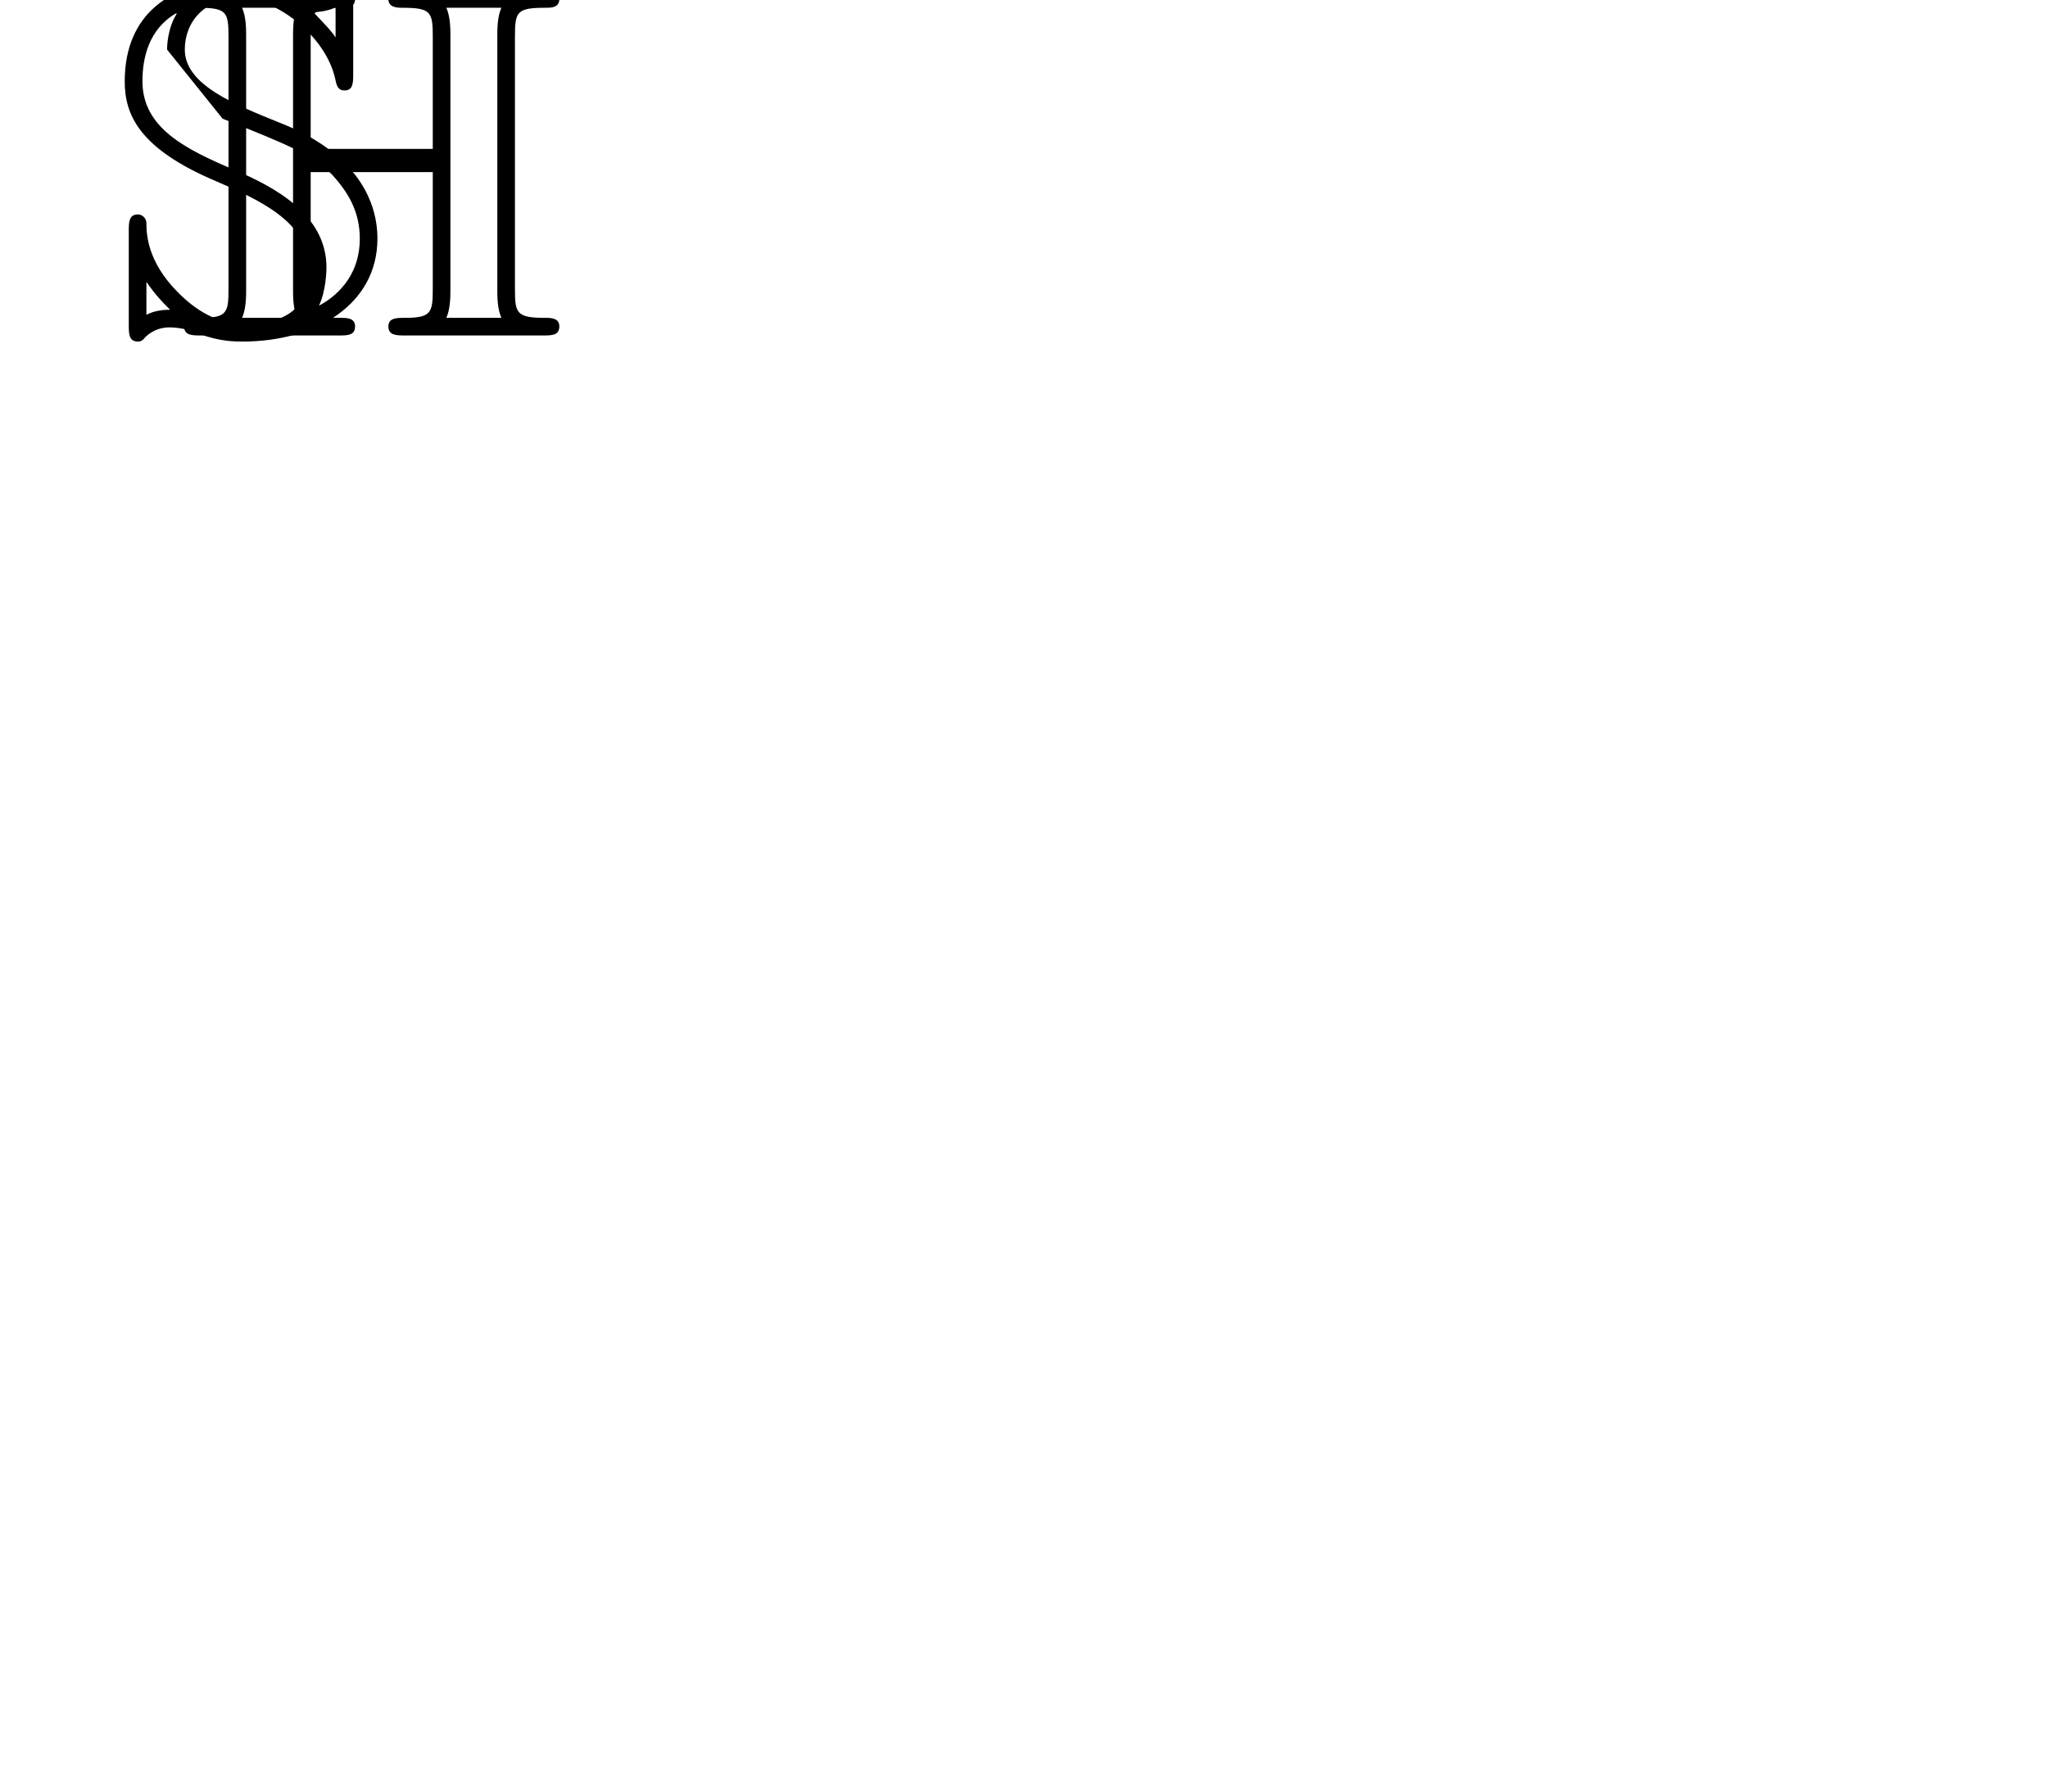
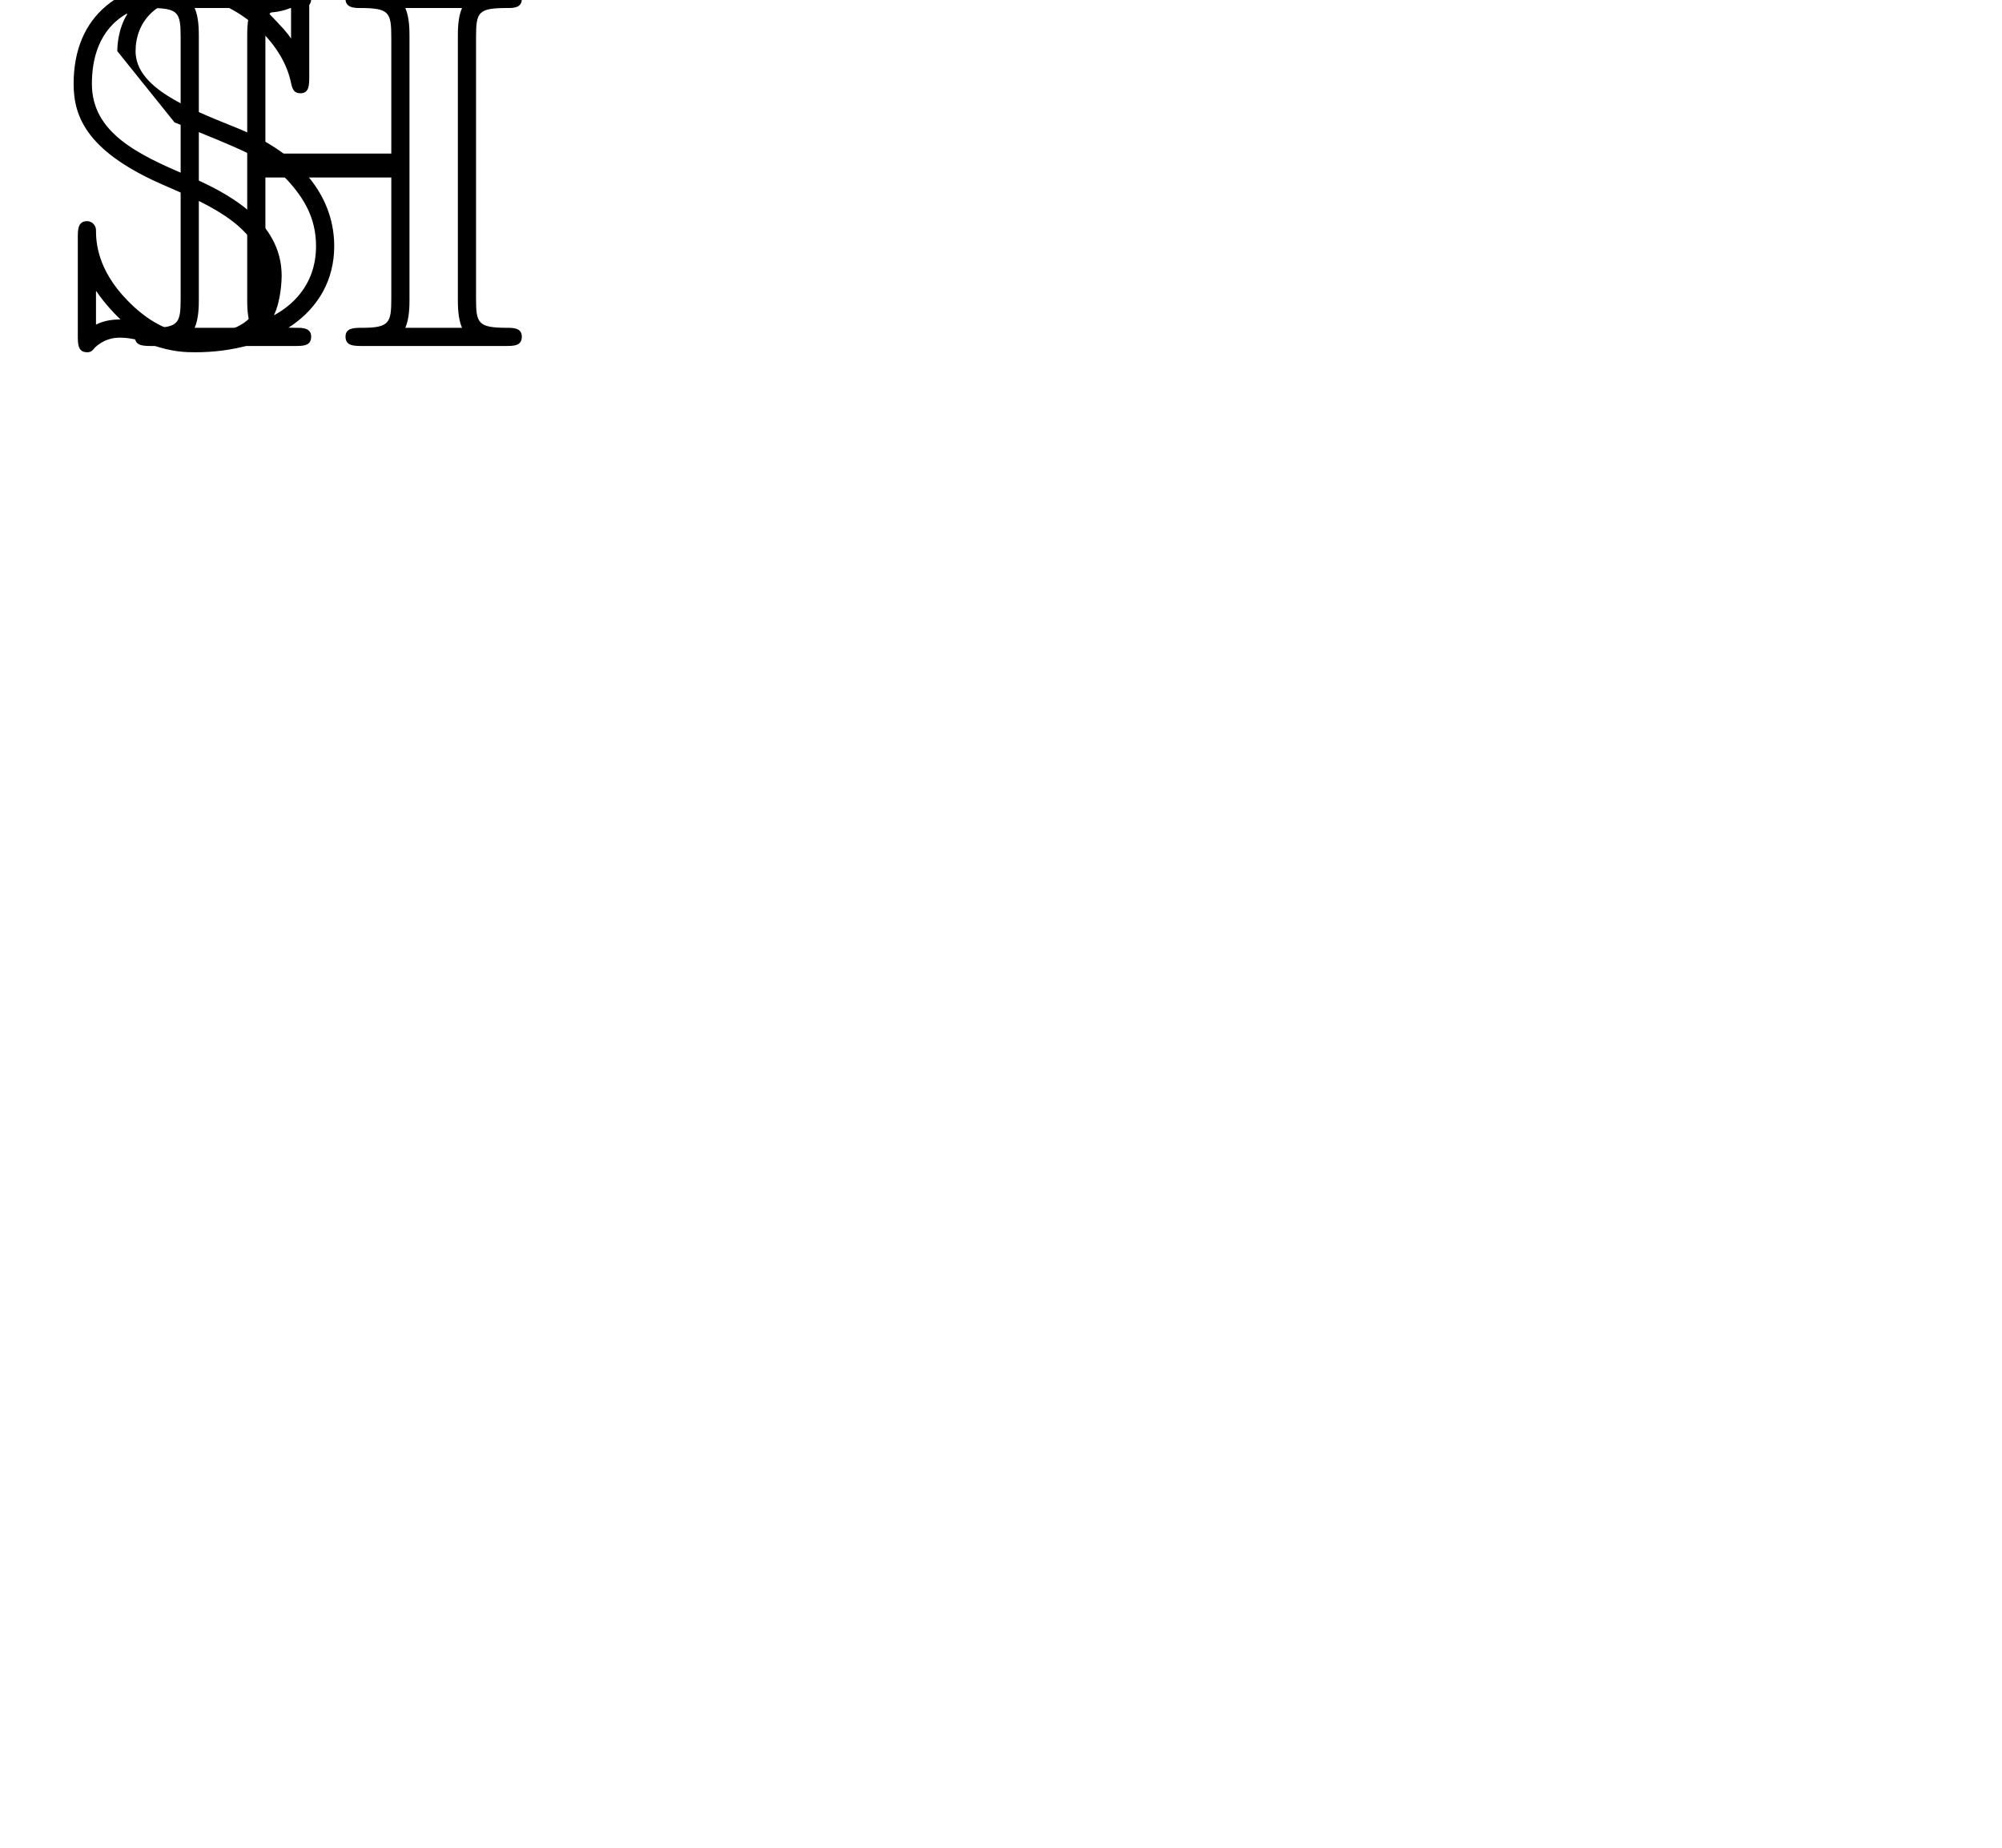
- <svg xmlns="http://www.w3.org/2000/svg" xmlns:xlink="http://www.w3.org/1999/xlink" version="1.1" width="16" height="14" viewBox="0 0 24 24">
+ <svg xmlns="http://www.w3.org/2000/svg" xmlns:xlink="http://www.w3.org/1999/xlink" version="1.1" width="26" height="24" viewBox="0 0 24 24">
  <defs>
    <path id="g0-72" d="M4.023-3.545C4.023-3.844 4.047-3.885 4.394-3.885C4.447-3.885 4.549-3.885 4.549-3.987C4.549-4.095 4.459-4.095 4.352-4.095H2.726C2.618-4.095 2.523-4.095 2.523-3.987C2.523-3.885 2.636-3.885 2.684-3.885C3.025-3.885 3.049-3.838 3.049-3.545V-2.212H1.602V-3.545C1.602-3.844 1.626-3.885 1.973-3.885C2.026-3.885 2.128-3.885 2.128-3.987C2.128-4.095 2.038-4.095 1.931-4.095H.305C.197-4.095 .102-4.095 .102-3.987C.102-3.885 .215-3.885 .263-3.885C.604-3.885 .628-3.838 .628-3.545V-.55C.628-.269 .61-.209 .293-.209C.203-.209 .102-.209 .102-.108C.102 0 .197 0 .305 0H1.931C2.038 0 2.128 0 2.128-.108C2.128-.209 2.026-.209 1.961-.209C1.62-.209 1.602-.263 1.602-.55V-1.937H3.049V-.55C3.049-.269 3.031-.209 2.714-.209C2.624-.209 2.523-.209 2.523-.108C2.523 0 2.618 0 2.726 0H4.352C4.459 0 4.549 0 4.549-.108C4.549-.209 4.447-.209 4.382-.209C4.041-.209 4.023-.263 4.023-.55V-3.545ZM.837-3.557C.837-3.628 .837-3.778 .789-3.885H1.441C1.393-3.778 1.393-3.628 1.393-3.557V-.538C1.393-.466 1.393-.317 1.441-.209H.789C.837-.317 .837-.466 .837-.538V-3.557ZM3.258-3.557C3.258-3.628 3.258-3.778 3.21-3.885H3.862C3.814-3.778 3.814-3.628 3.814-3.557V-.538C3.814-.466 3.814-.317 3.862-.209H3.21C3.258-.317 3.258-.466 3.258-.538V-3.557Z" />
    <path id="g0-83" d="M2.008-2.523C1.476-2.738 .885-2.971 .885-3.389C.885-3.718 1.118-3.999 1.542-3.999C1.973-3.999 2.552-3.551 2.666-3.049C2.684-2.965 2.696-2.905 2.78-2.905C2.881-2.905 2.881-3.001 2.881-3.102V-4.011C2.881-4.113 2.881-4.208 2.78-4.208C2.732-4.208 2.708-4.178 2.684-4.16C2.63-4.107 2.546-4.041 2.397-4.041S2.11-4.089 2.038-4.113C1.847-4.184 1.71-4.208 1.53-4.208C.717-4.208 .173-3.808 .173-3.013C.173-2.624 .335-2.218 1.255-1.829C1.722-1.626 2.355-1.357 2.355-.807C2.355-.383 2.17-.137 1.578-.137C1.267-.137 1.004-.305 .795-.52C.442-.879 .43-1.201 .43-1.333C.43-1.387 .383-1.435 .329-1.435C.221-1.435 .221-1.339 .221-1.237V-.126C.221-.024 .221 .072 .329 .072C.371 .072 .389 .054 .418 .018C.52-.078 .628-.096 .705-.096C.861-.096 1.004-.042 1.058-.018C1.303 .072 1.476 .072 1.572 .072C2.433 .072 3.168-.365 3.168-1.148C3.168-1.65 2.863-2.188 2.008-2.523ZM2.672-3.533C2.63-3.599 2.576-3.658 2.409-3.832C2.57-3.838 2.666-3.885 2.672-3.891V-3.533ZM.43-.245V-.628H.436C.436-.628 .526-.484 .711-.305C.622-.305 .52-.293 .43-.245ZM1.333-2.57C2.092-2.266 2.397-2.146 2.63-1.907C2.821-1.698 2.959-1.47 2.959-1.148C2.959-.681 2.654-.448 2.475-.353C2.558-.526 2.564-.765 2.564-.807C2.564-1.435 1.943-1.763 1.476-1.961C.915-2.2 .383-2.451 .383-3.013C.383-3.294 .46-3.634 .783-3.82L.789-3.814C.681-3.64 .675-3.437 .675-3.389L1.333-2.57Z" />
  </defs>
  <g id="page1" transform="matrix(1.13 0 0 1.13 -63.98604 -69.80688)">
    <use x="56.413" y="65.753" xlink:href="#g0-83" />
    <use x="57.188" y="65.753" xlink:href="#g0-72" />
  </g>
</svg>
